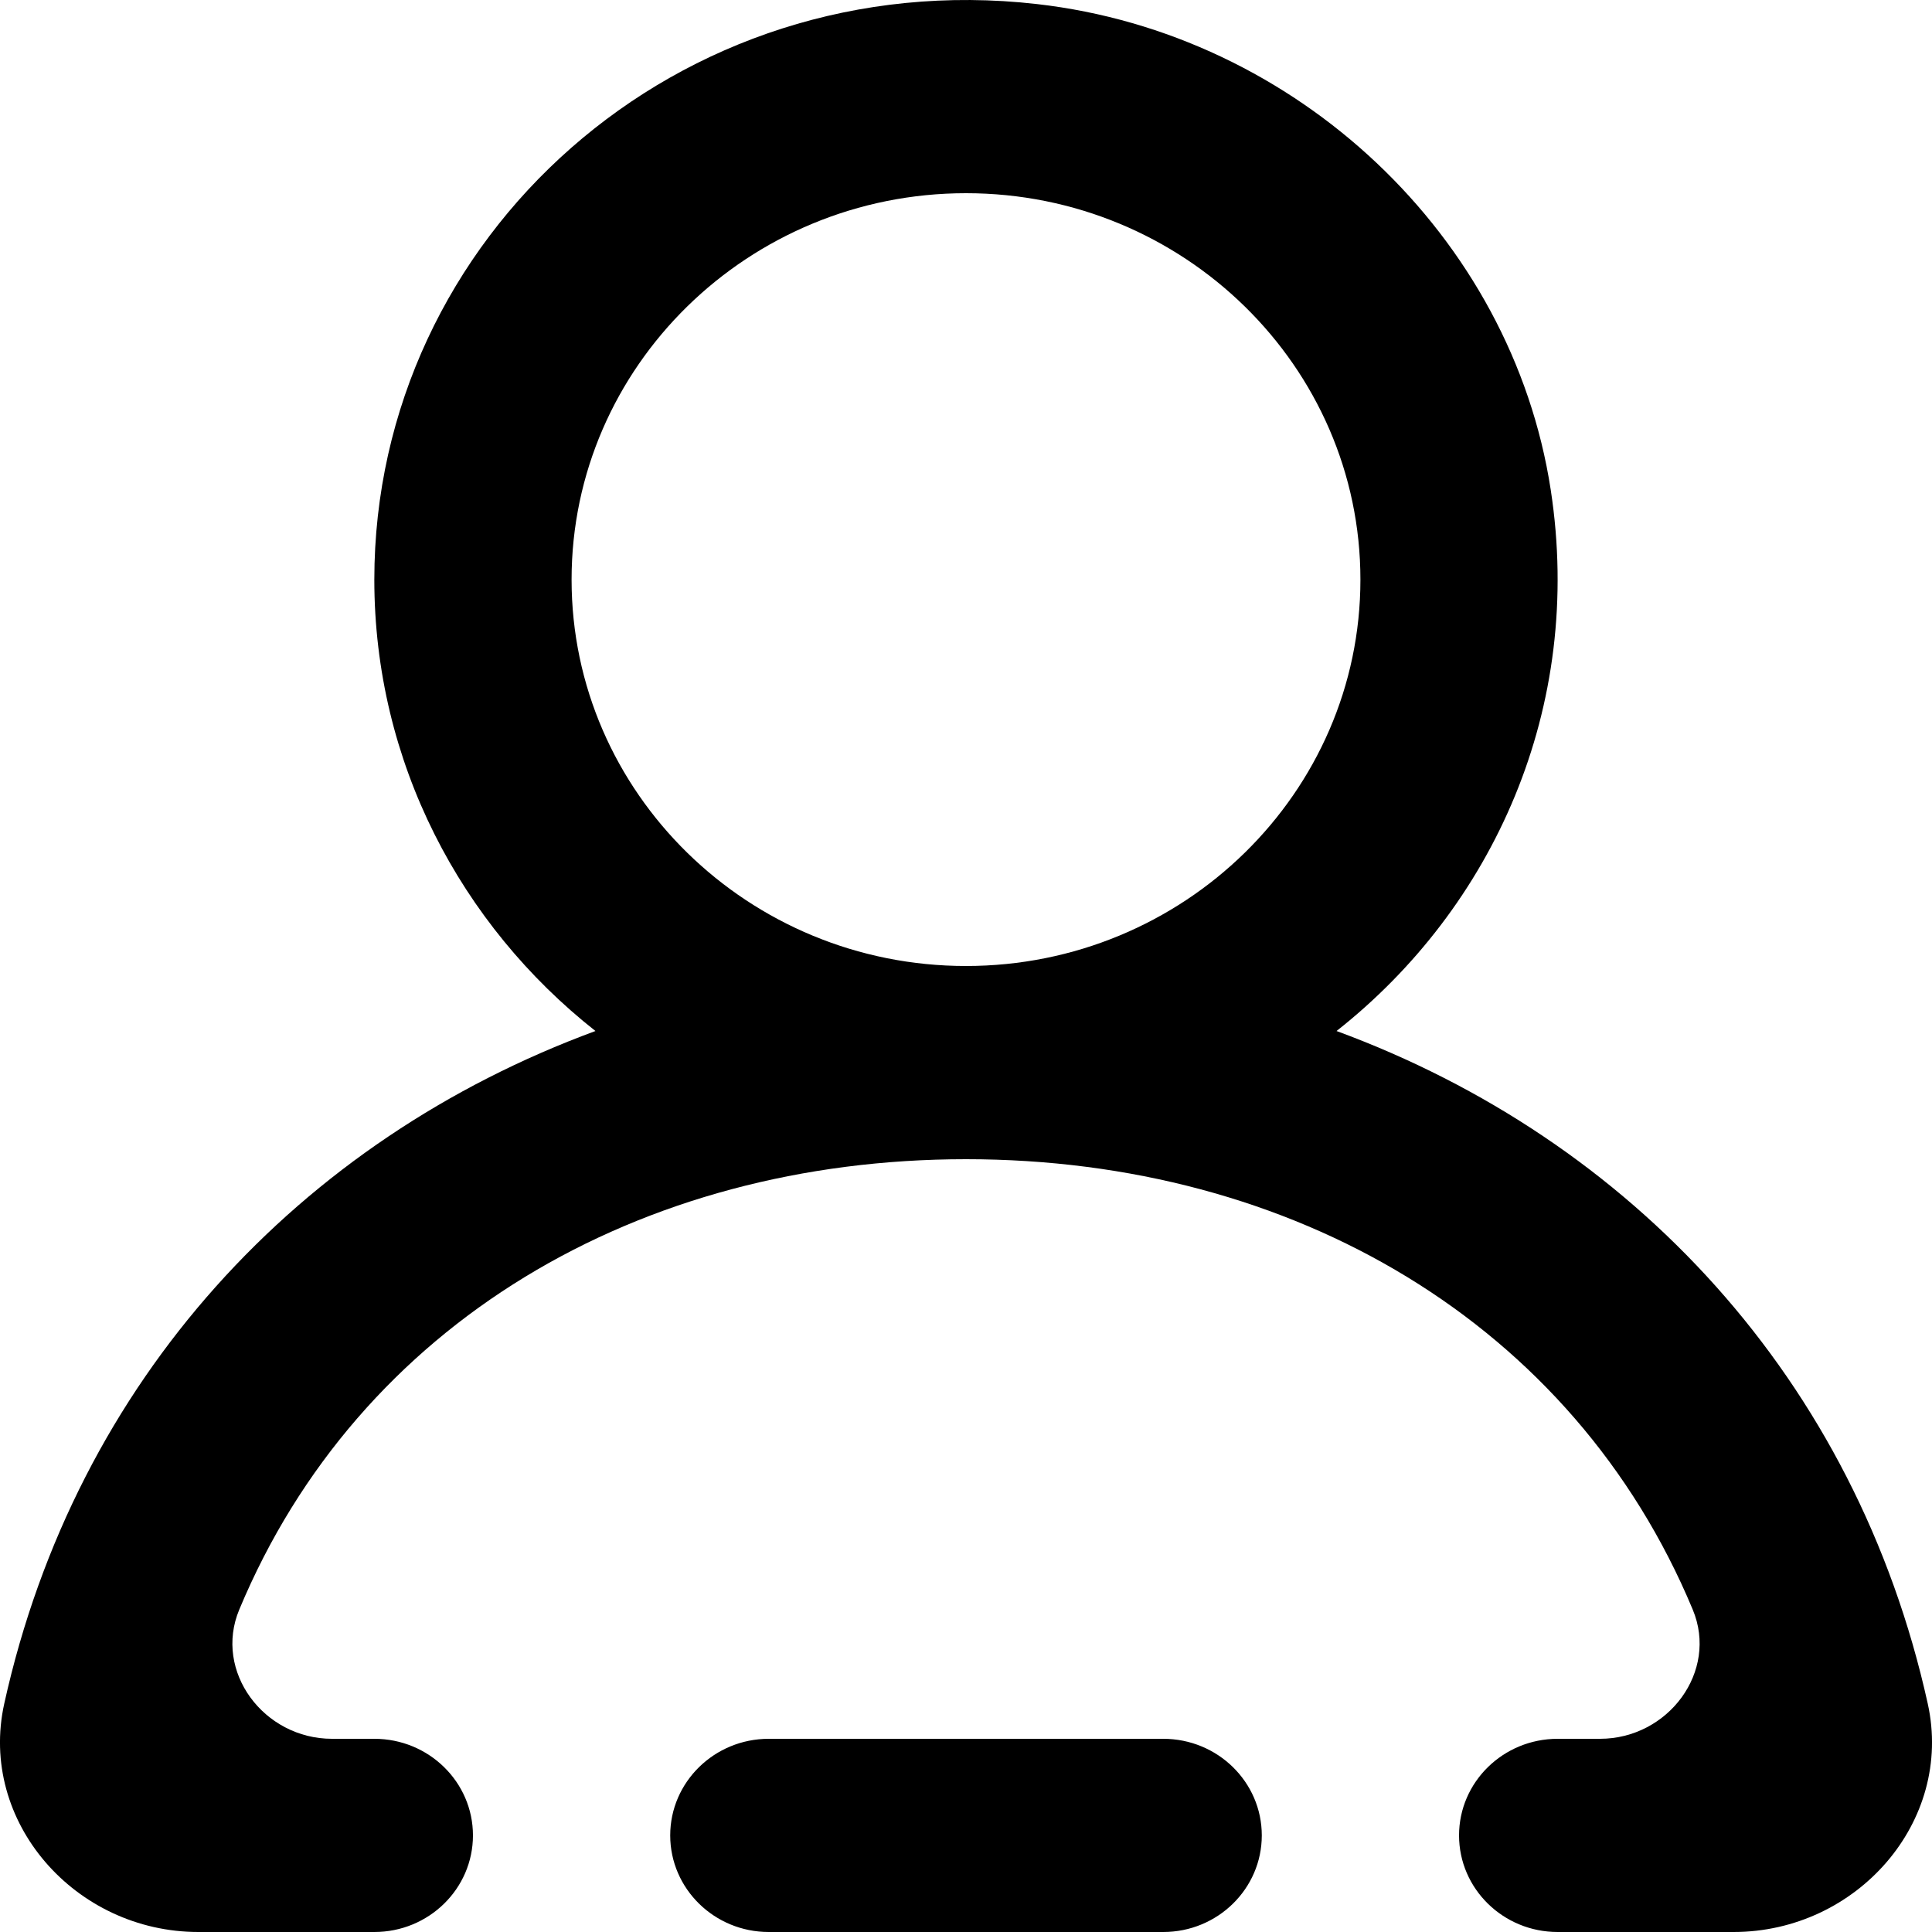
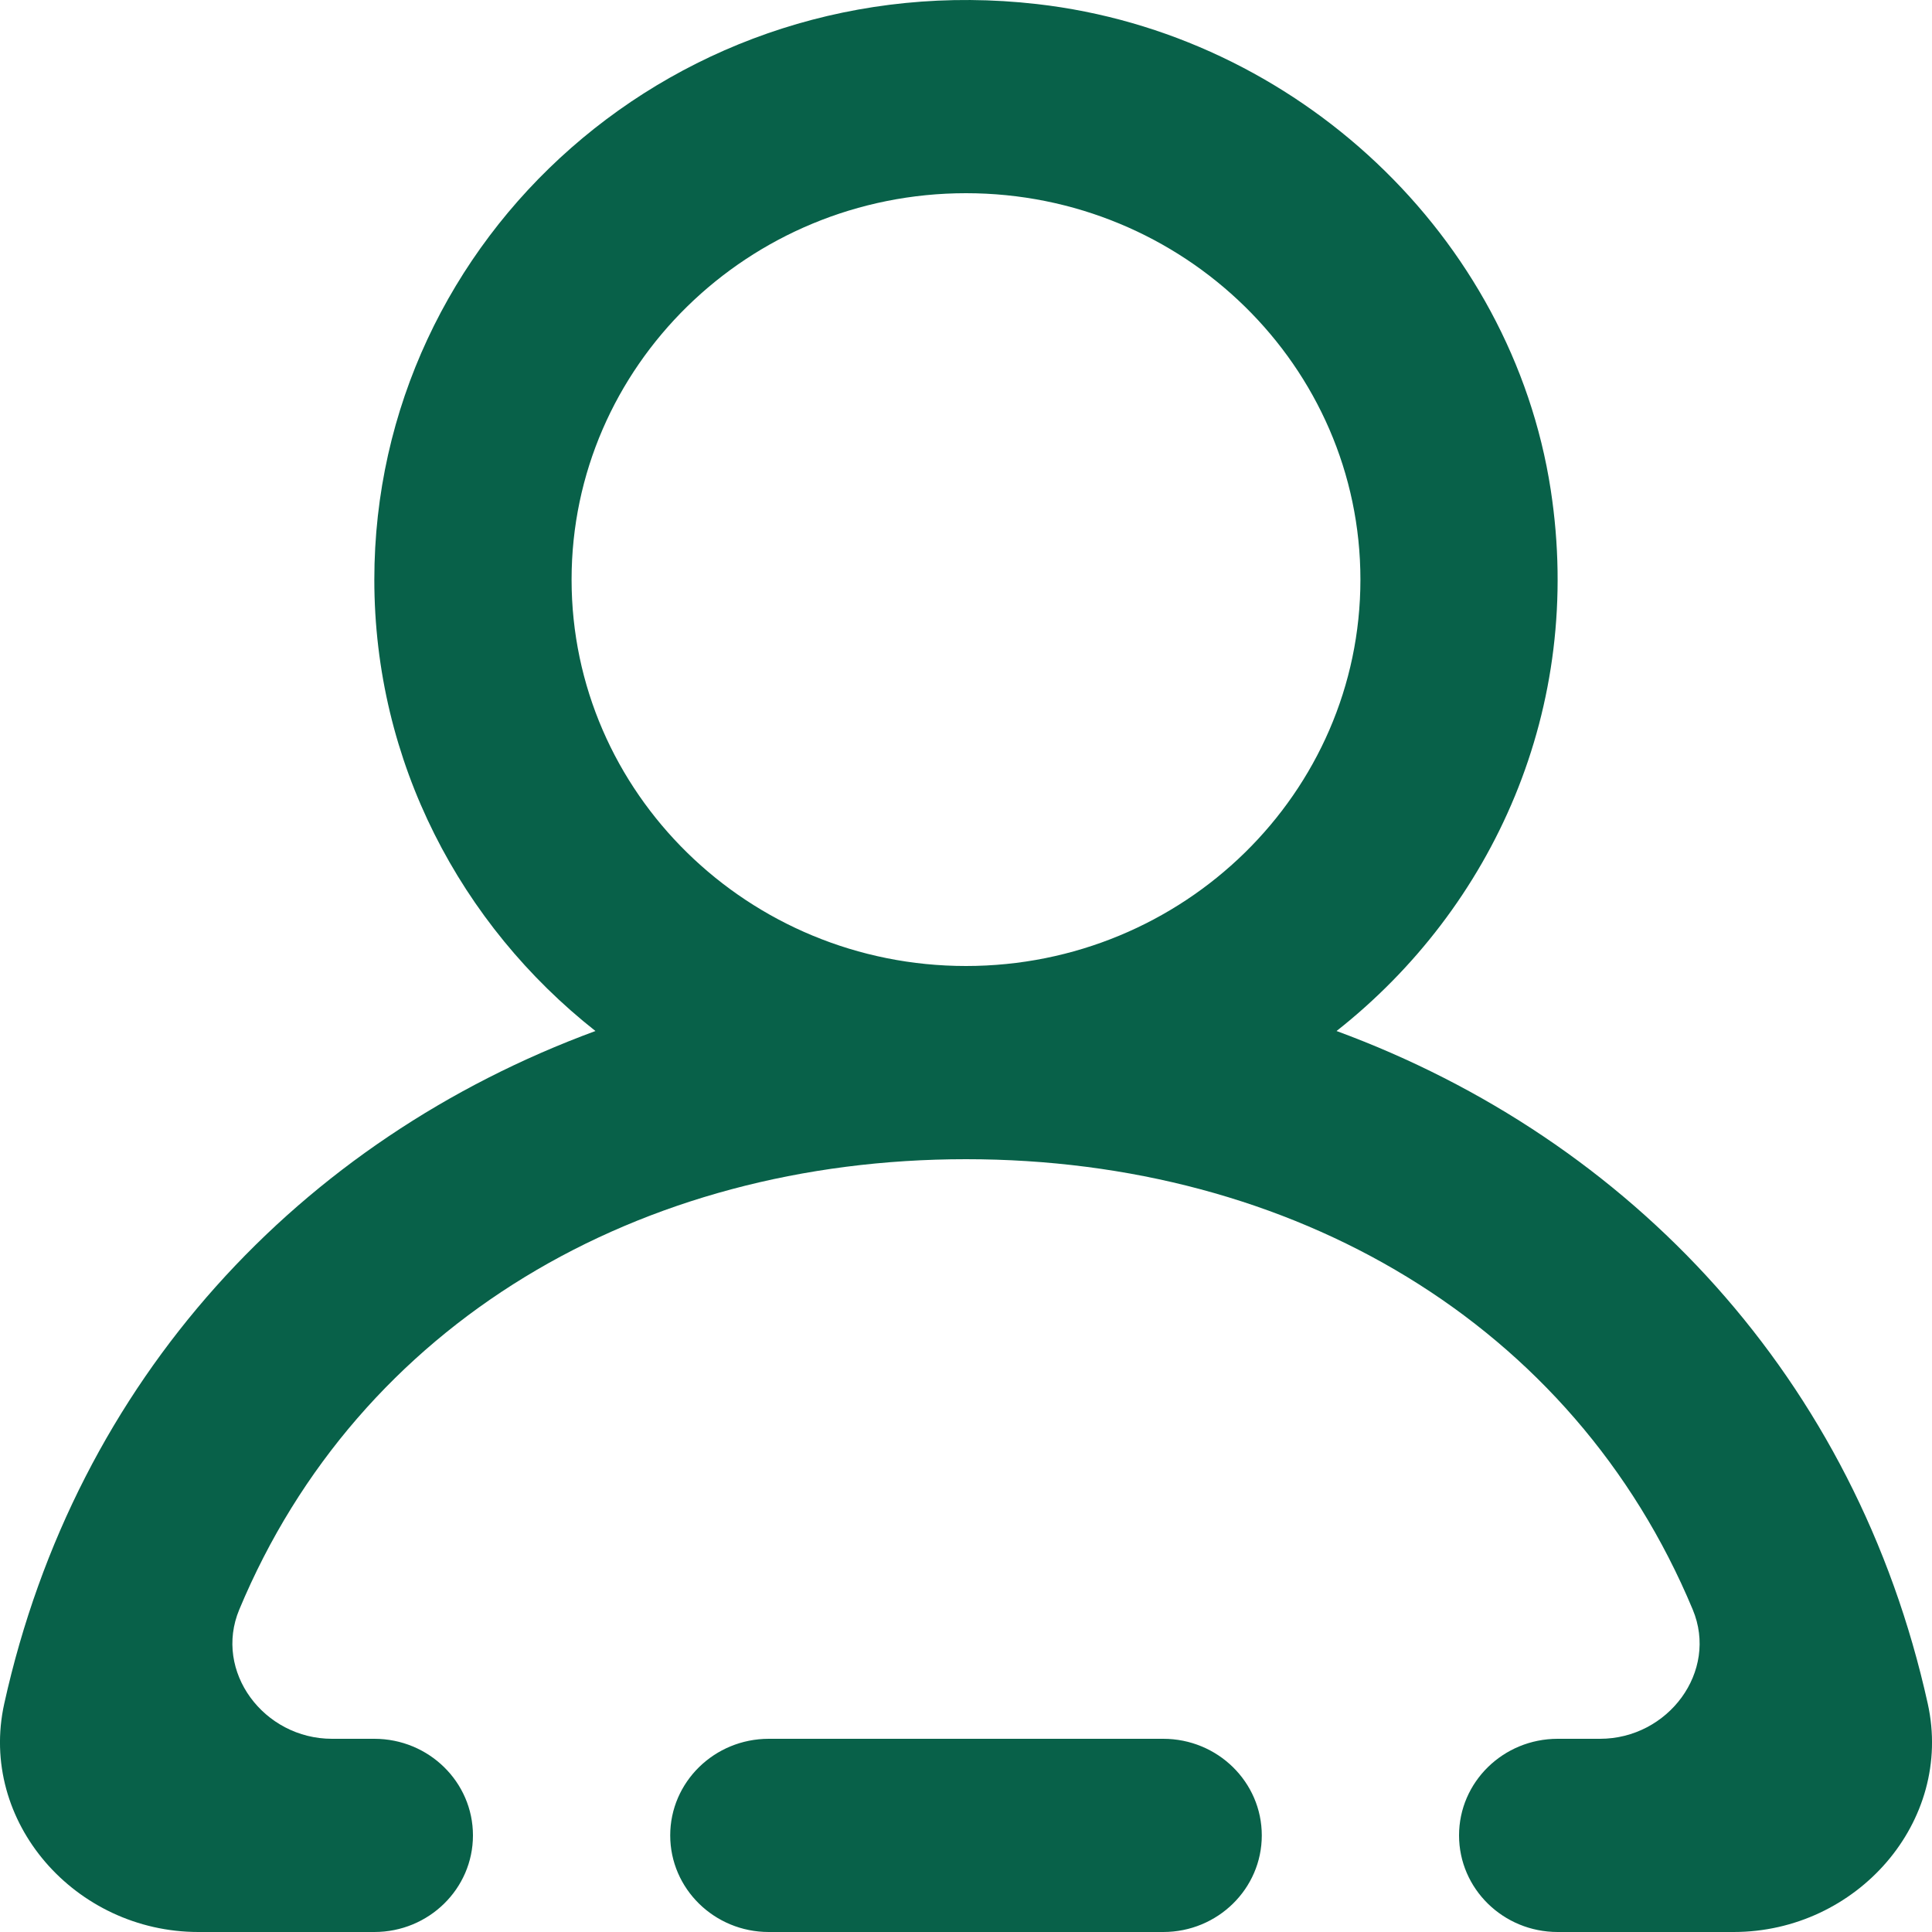
<svg xmlns="http://www.w3.org/2000/svg" width="64px" height="64px" viewBox="0 0 20 20" version="1.1" fill="#000000">
  <g id="SVGRepo_bgCarrier" stroke-width="0" />
  <g id="SVGRepo_tracerCarrier" stroke-linecap="round" stroke-linejoin="round" />
  <g id="SVGRepo_iconCarrier">
    <defs> </defs>
    <g id="Page-1" stroke="none" stroke-width="1" fill="none" fill-rule="evenodd">
-       <g id="Dribbble-Light-Preview" transform="translate(-380, -2119)" fill="#000000">
+       <g id="Dribbble-Light-Preview" transform="translate(-380, -2119)" fill="#086149">
        <g id="icons" transform="translate(56, 160)">
          <path d="M338.083,1965 C338.083,1962.794 336.252,1961 334,1961 C331.748,1961 329.917,1962.794 329.917,1965 C329.917,1967.206 331.748,1969 334,1969 C336.252,1969 338.083,1967.206 338.083,1965 M341.946,1979 L340.125,1979 C339.561,1979 339.104,1978.552 339.104,1978 C339.104,1977.448 339.561,1977 340.125,1977 L340.563,1977 C341.269,1977 341.791,1976.303 341.523,1975.662 C340.287,1972.698 337.384,1971 334,1971 C330.616,1971 327.713,1972.698 326.477,1975.662 C326.209,1976.303 326.731,1977 327.437,1977 L327.875,1977 C328.439,1977 328.896,1977.448 328.896,1978 C328.896,1978.552 328.439,1979 327.875,1979 L326.054,1979 C324.778,1979 323.774,1977.857 324.044,1976.636 C324.787,1973.277 327.108,1970.798 330.164,1969.673 C328.77,1968.574 327.875,1966.89 327.875,1965 C327.875,1961.449 331.023,1958.619 334.734,1959.042 C337.423,1959.348 339.65,1961.447 340.053,1964.07 C340.4,1966.331 339.456,1968.396 337.836,1969.673 C340.892,1970.798 343.213,1973.277 343.956,1976.636 C344.226,1977.857 343.222,1979 341.946,1979 M337.062,1978 C337.062,1978.552 336.605,1979 336.042,1979 L331.958,1979 C331.395,1979 330.938,1978.552 330.938,1978 C330.938,1977.448 331.395,1977 331.958,1977 L336.042,1977 C336.605,1977 337.062,1977.448 337.062,1978" id="profile_round-[#1346]"> </path>
        </g>
      </g>
    </g>
  </g>
</svg>
